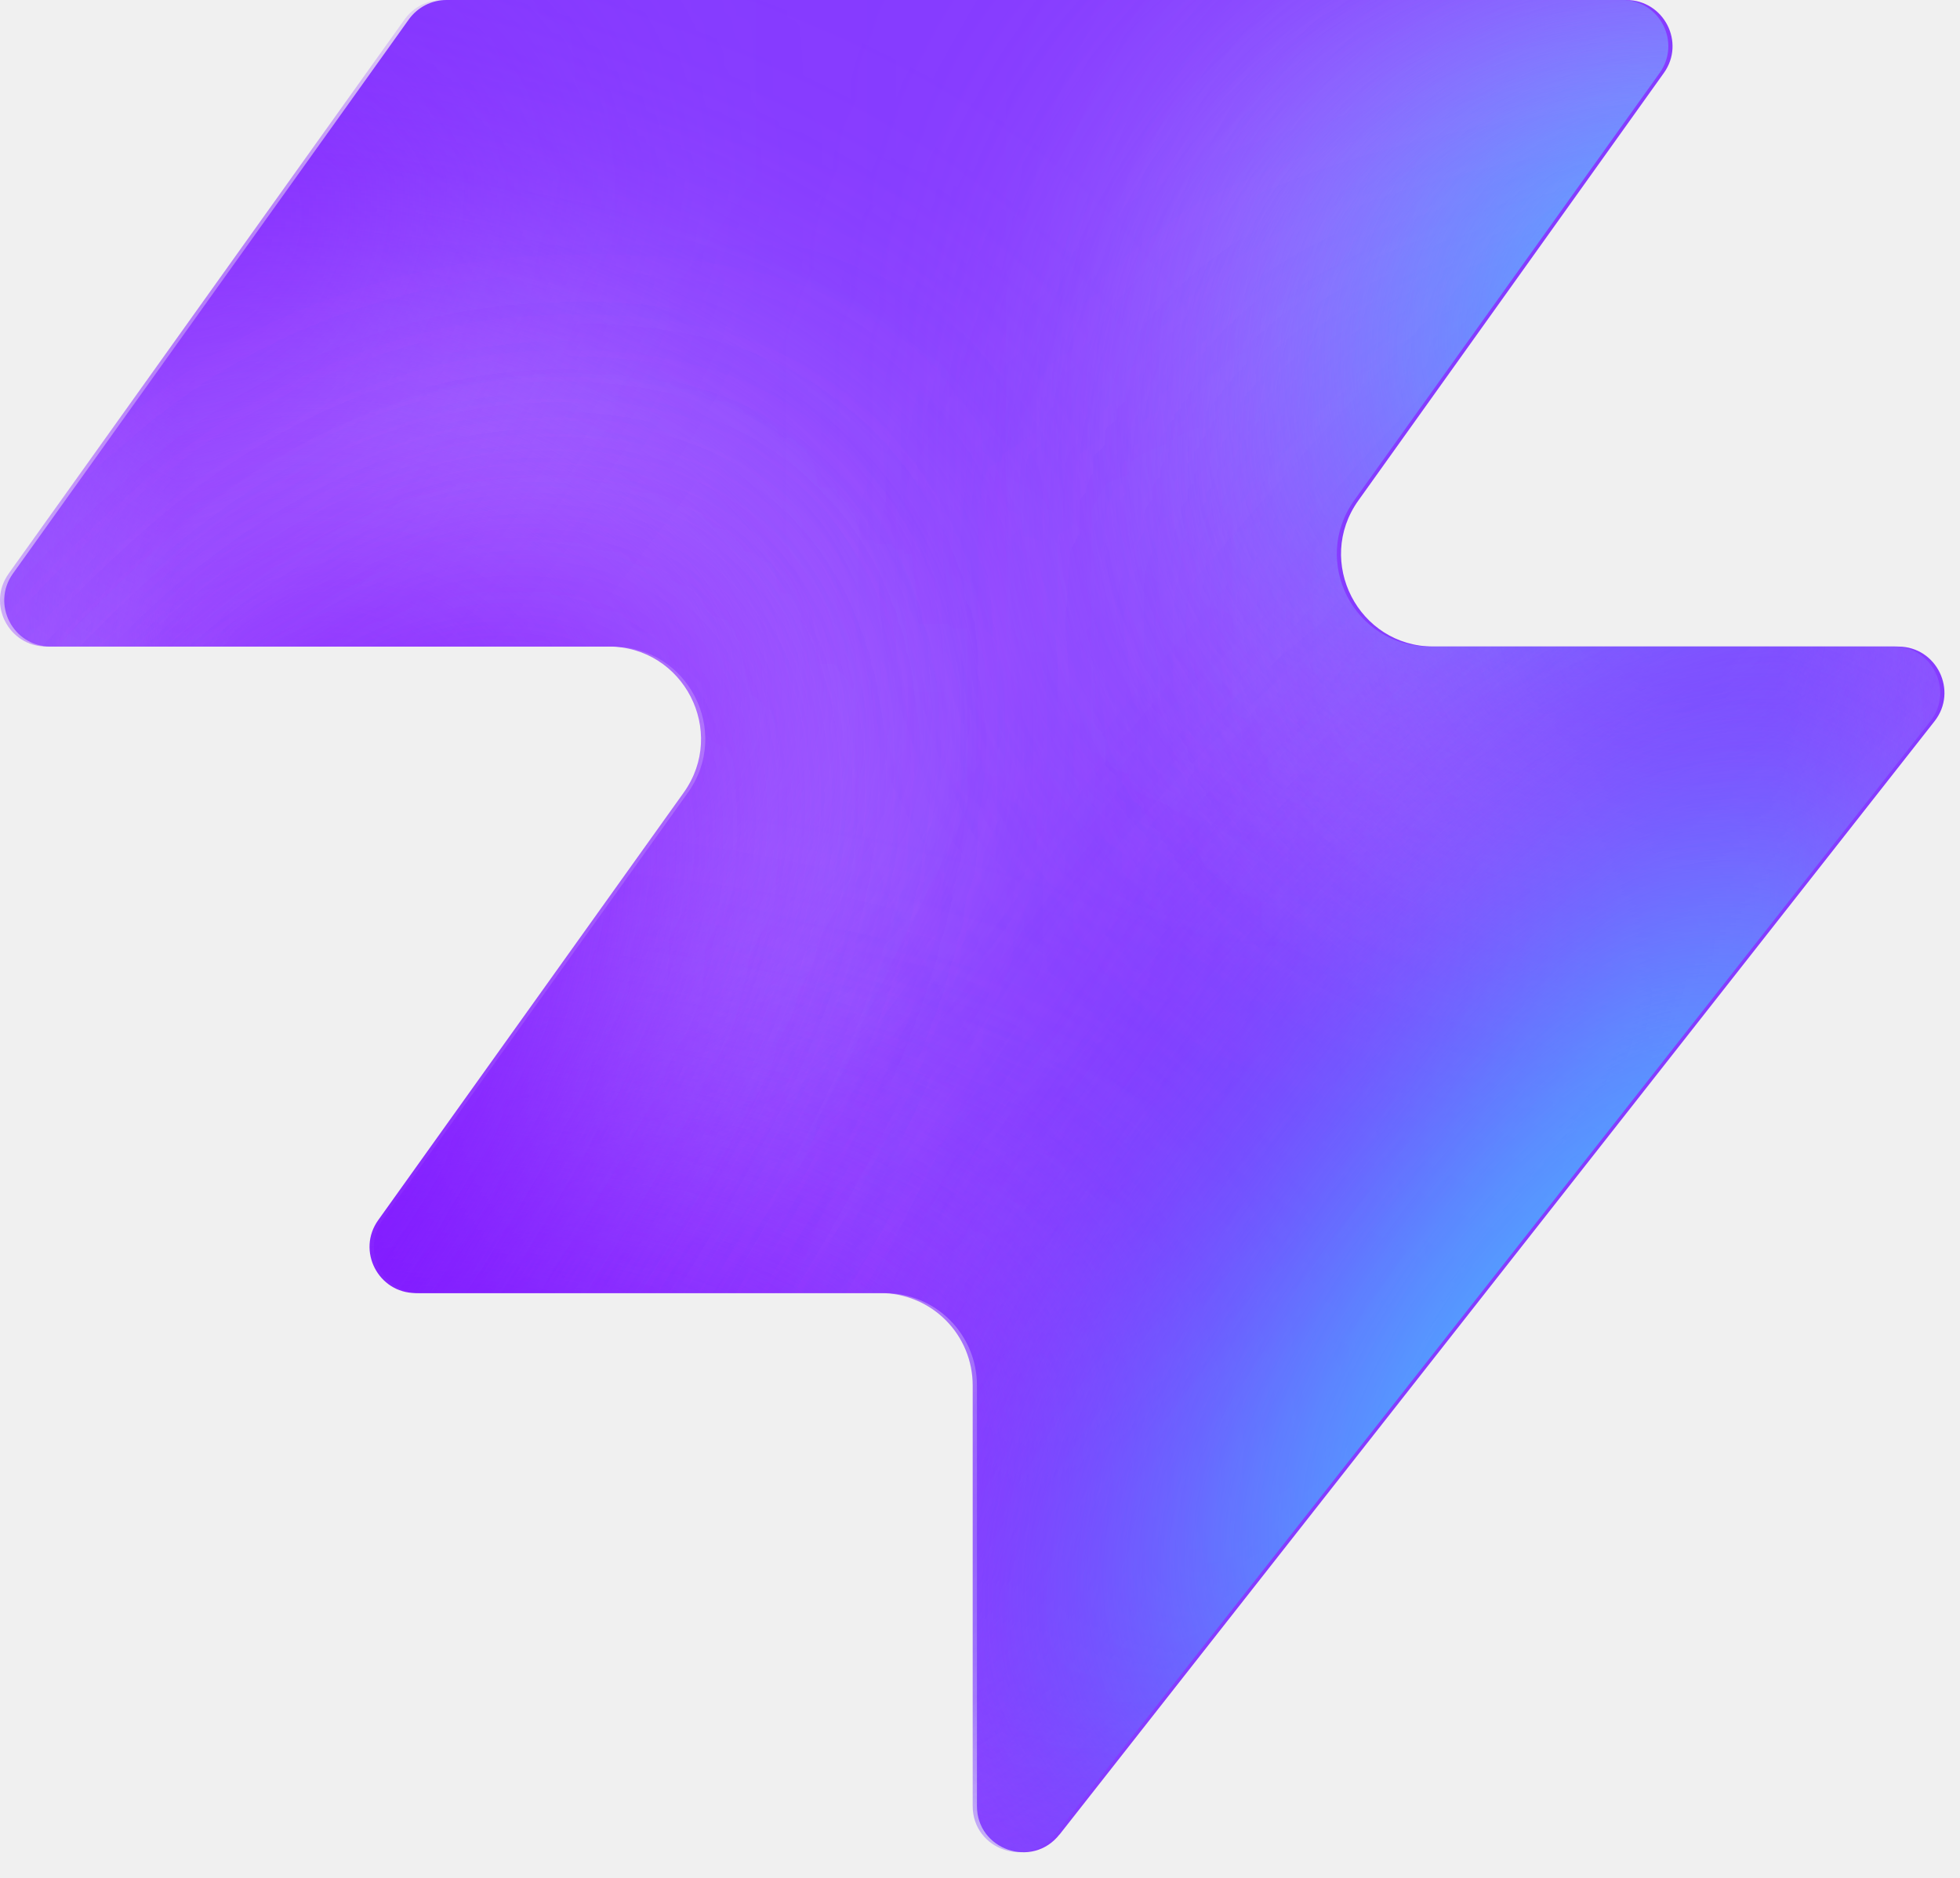
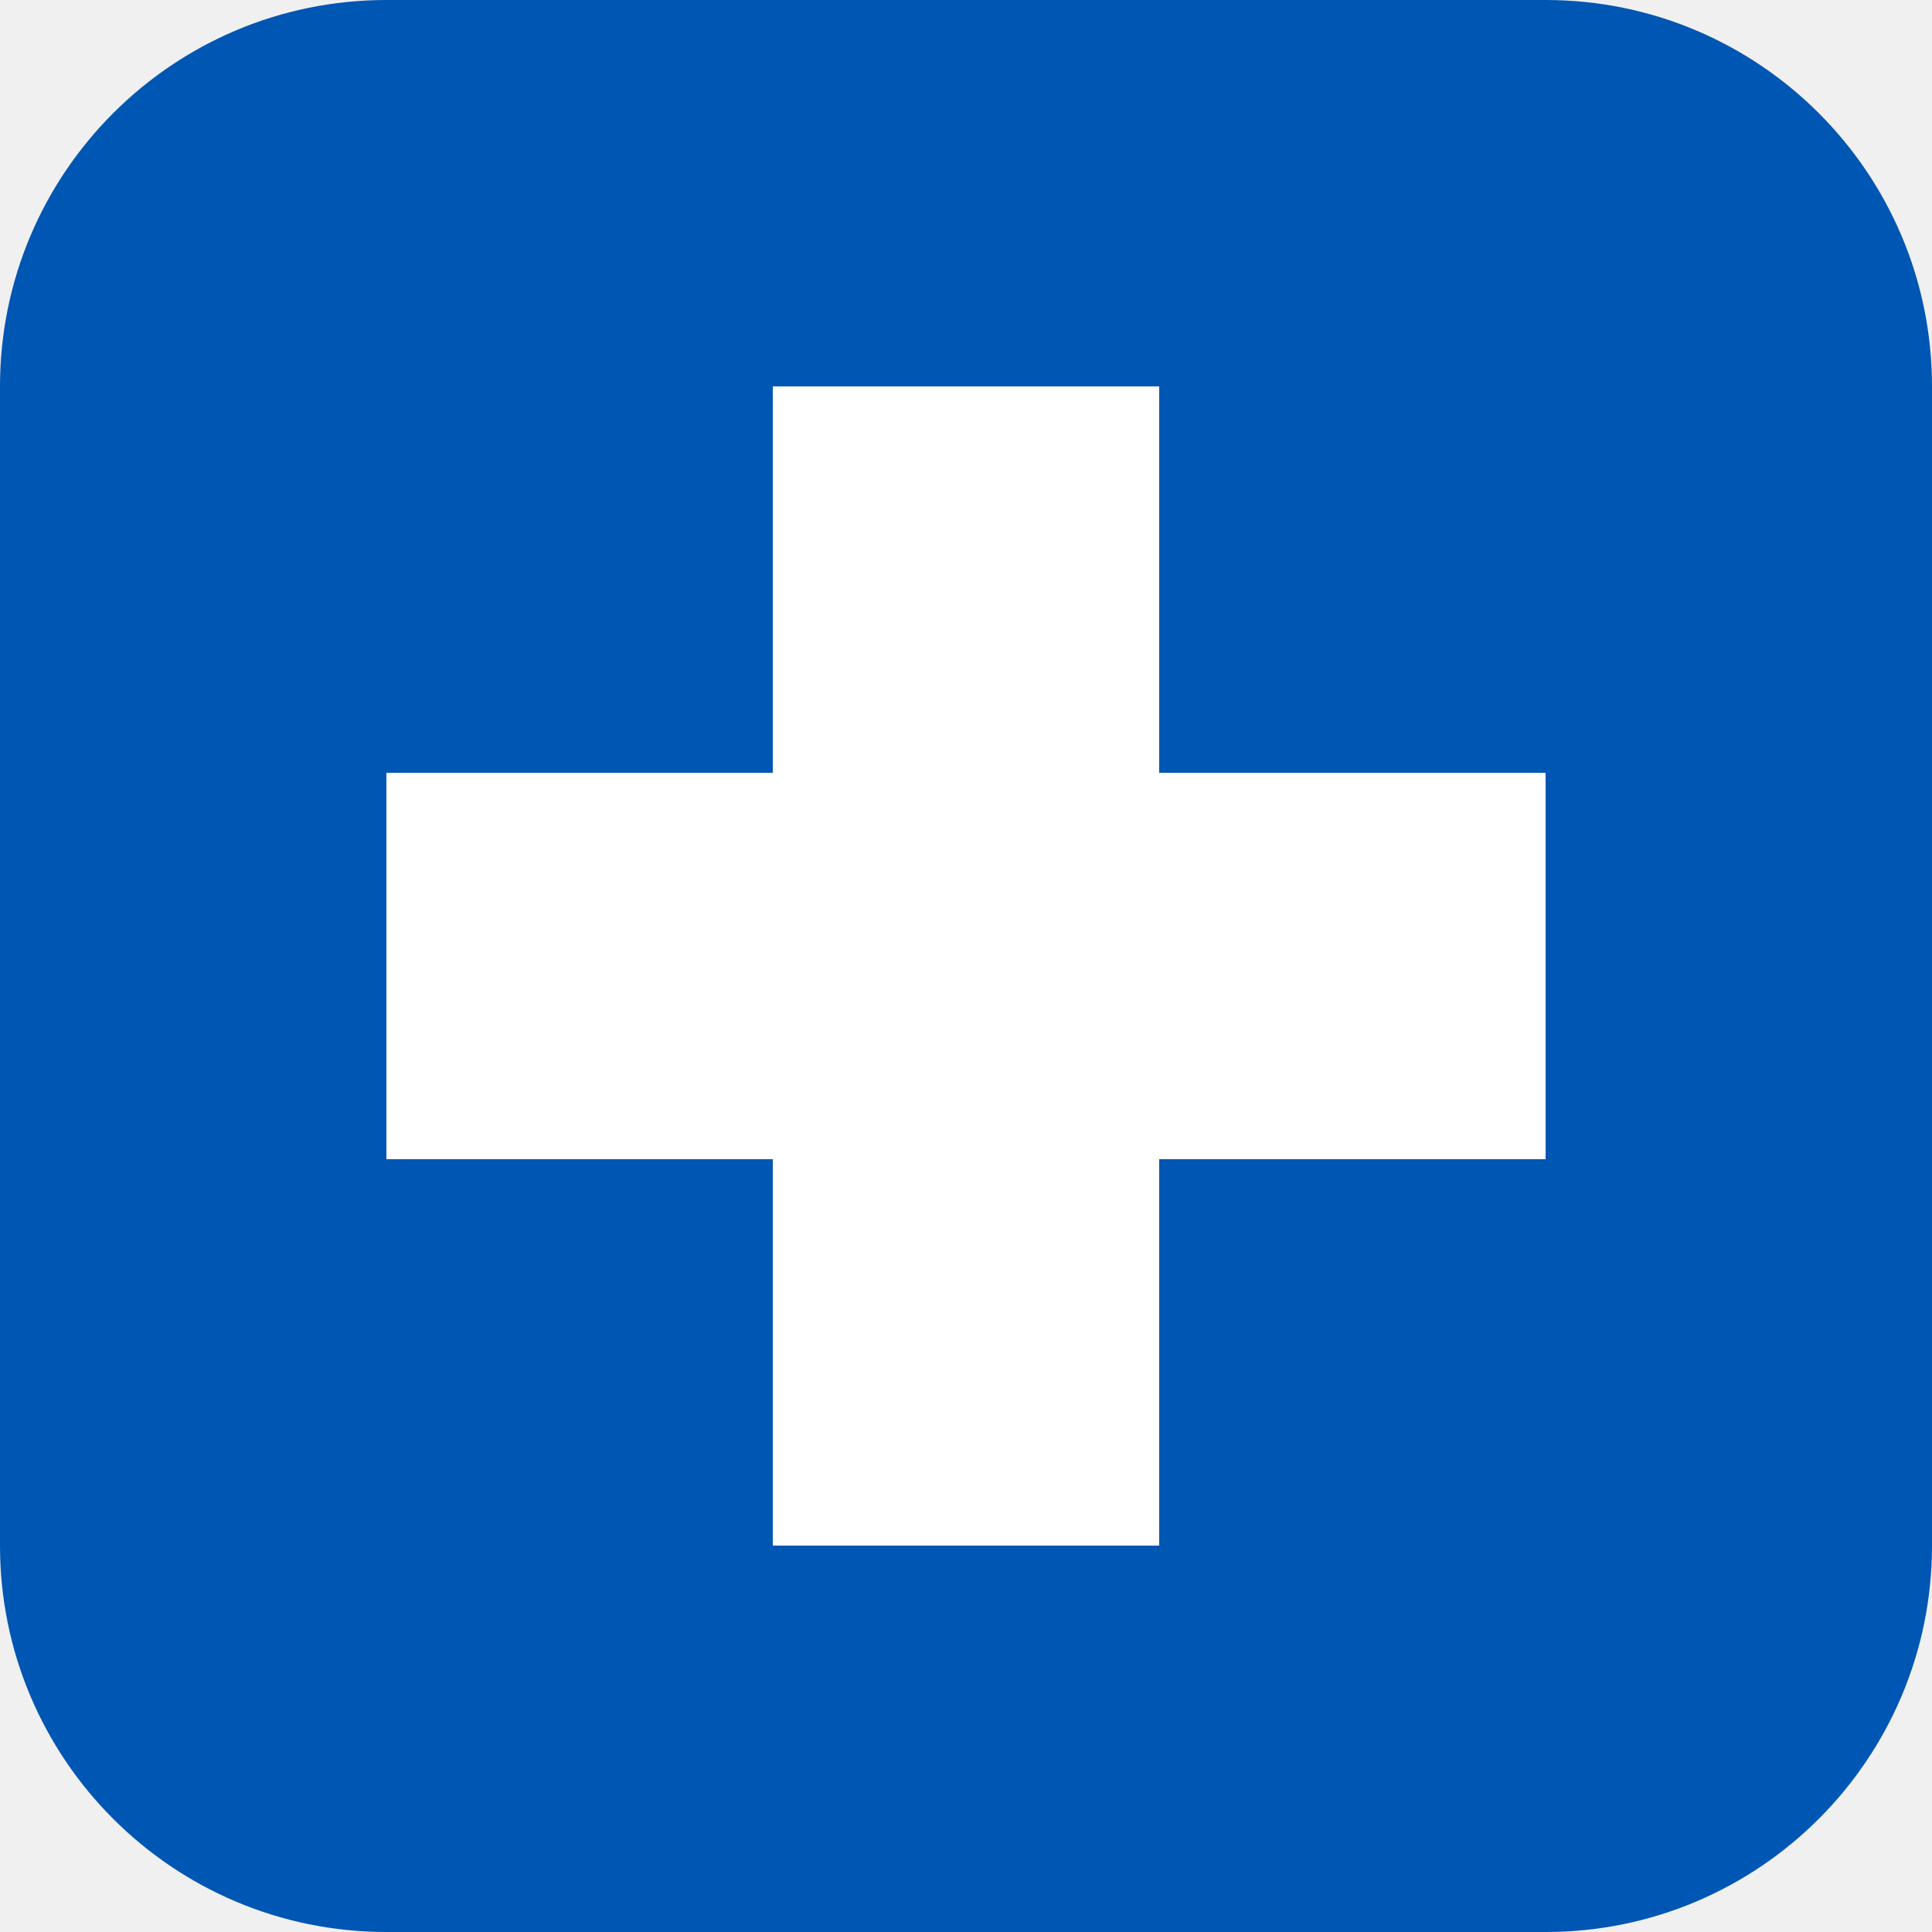
- <svg xmlns="http://www.w3.org/2000/svg" width="48" height="46" fill="none" viewBox="0 0 48 46">
-   <path fill="#863bff" d="M25.946 44.938c-.664.845-2.021.375-2.021-.698V33.937a2.26 2.26 0 0 0-2.262-2.262H10.287c-.92 0-1.456-1.04-.92-1.788l7.48-10.471c1.07-1.497 0-3.578-1.842-3.578H1.237c-.92 0-1.456-1.04-.92-1.788L10.013.474c.214-.297.556-.474.92-.474h28.894c.92 0 1.456 1.04.92 1.788l-7.48 10.471c-1.07 1.498 0 3.579 1.842 3.579h11.377c.943 0 1.473 1.088.89 1.83L25.947 44.94z" style="fill:#863bff;fill:color(display-p3 .525 .23 1);fill-opacity:1" />
-   <mask id="a" width="48" height="46" x="0" y="0" maskUnits="userSpaceOnUse" style="mask-type:alpha">
-     <path fill="#000" d="M25.842 44.938c-.664.844-2.021.375-2.021-.698V33.937a2.26 2.26 0 0 0-2.262-2.262H10.183c-.92 0-1.456-1.04-.92-1.788l7.48-10.471c1.07-1.498 0-3.579-1.842-3.579H1.133c-.92 0-1.456-1.04-.92-1.787L9.91.473c.214-.297.556-.474.92-.474h28.894c.92 0 1.456 1.04.92 1.788l-7.48 10.471c-1.07 1.498 0 3.578 1.842 3.578h11.377c.943 0 1.473 1.088.89 1.832L25.843 44.94z" style="fill:#000;fill-opacity:1" />
-   </mask>
-   <g mask="url(#a)">
-     <g filter="url(#b)">
-       <ellipse cx="5.508" cy="14.704" fill="#ede6ff" rx="5.508" ry="14.704" style="fill:#ede6ff;fill:color(display-p3 .927 .903 1);fill-opacity:1" transform="matrix(.00324 1 1 -.00324 -4.47 31.516)" />
-     </g>
-     <g filter="url(#c)">
-       <ellipse cx="10.399" cy="29.851" fill="#ede6ff" rx="10.399" ry="29.851" style="fill:#ede6ff;fill:color(display-p3 .927 .903 1);fill-opacity:1" transform="matrix(.00324 1 1 -.00324 -39.328 7.883)" />
-     </g>
-     <g filter="url(#d)">
-       <ellipse cx="5.508" cy="30.487" fill="#7e14ff" rx="5.508" ry="30.487" style="fill:#7e14ff;fill:color(display-p3 .492 .077 1);fill-opacity:1" transform="rotate(89.814 -25.913 -14.639)scale(1 -1)" />
-     </g>
-     <g filter="url(#e)">
-       <ellipse cx="5.508" cy="30.599" fill="#7e14ff" rx="5.508" ry="30.599" style="fill:#7e14ff;fill:color(display-p3 .492 .077 1);fill-opacity:1" transform="rotate(89.814 -32.644 -3.334)scale(1 -1)" />
-     </g>
-     <g filter="url(#f)">
-       <ellipse cx="5.508" cy="30.599" fill="#7e14ff" rx="5.508" ry="30.599" style="fill:#7e14ff;fill:color(display-p3 .492 .077 1);fill-opacity:1" transform="matrix(.00324 1 1 -.00324 -34.34 30.47)" />
-     </g>
-     <g filter="url(#g)">
-       <ellipse cx="14.072" cy="22.078" fill="#ede6ff" rx="14.072" ry="22.078" style="fill:#ede6ff;fill:color(display-p3 .927 .903 1);fill-opacity:1" transform="rotate(93.35 24.506 48.493)scale(-1 1)" />
-     </g>
-     <g filter="url(#h)">
-       <ellipse cx="3.47" cy="21.501" fill="#7e14ff" rx="3.47" ry="21.501" style="fill:#7e14ff;fill:color(display-p3 .492 .077 1);fill-opacity:1" transform="rotate(89.009 28.708 47.59)scale(-1 1)" />
-     </g>
-     <g filter="url(#i)">
-       <ellipse cx="3.47" cy="21.501" fill="#7e14ff" rx="3.47" ry="21.501" style="fill:#7e14ff;fill:color(display-p3 .492 .077 1);fill-opacity:1" transform="rotate(89.009 28.708 47.59)scale(-1 1)" />
-     </g>
-     <g filter="url(#j)">
-       <ellipse cx=".387" cy="8.972" fill="#7e14ff" rx="4.407" ry="29.108" style="fill:#7e14ff;fill:color(display-p3 .492 .077 1);fill-opacity:1" transform="rotate(39.51 .387 8.972)" />
-     </g>
-     <g filter="url(#k)">
-       <ellipse cx="47.523" cy="-6.092" fill="#7e14ff" rx="4.407" ry="29.108" style="fill:#7e14ff;fill:color(display-p3 .492 .077 1);fill-opacity:1" transform="rotate(37.892 47.523 -6.092)" />
-     </g>
-     <g filter="url(#l)">
-       <ellipse cx="41.412" cy="6.333" fill="#47bfff" rx="5.971" ry="9.665" style="fill:#47bfff;fill:color(display-p3 .28 .748 1);fill-opacity:1" transform="rotate(37.892 41.412 6.333)" />
-     </g>
-     <g filter="url(#m)">
-       <ellipse cx="-1.879" cy="38.332" fill="#7e14ff" rx="4.407" ry="29.108" style="fill:#7e14ff;fill:color(display-p3 .492 .077 1);fill-opacity:1" transform="rotate(37.892 -1.88 38.332)" />
-     </g>
-     <g filter="url(#n)">
-       <ellipse cx="-1.879" cy="38.332" fill="#7e14ff" rx="4.407" ry="29.108" style="fill:#7e14ff;fill:color(display-p3 .492 .077 1);fill-opacity:1" transform="rotate(37.892 -1.88 38.332)" />
-     </g>
-     <g filter="url(#o)">
-       <ellipse cx="35.651" cy="29.907" fill="#7e14ff" rx="4.407" ry="29.108" style="fill:#7e14ff;fill:color(display-p3 .492 .077 1);fill-opacity:1" transform="rotate(37.892 35.651 29.907)" />
-     </g>
-     <g filter="url(#p)">
-       <ellipse cx="38.418" cy="32.4" fill="#47bfff" rx="5.971" ry="15.297" style="fill:#47bfff;fill:color(display-p3 .28 .748 1);fill-opacity:1" transform="rotate(37.892 38.418 32.4)" />
-     </g>
-   </g>
-   <defs>
-     <filter id="b" width="60.045" height="41.654" x="-19.77" y="16.149" color-interpolation-filters="sRGB" filterUnits="userSpaceOnUse">
-       <feFlood flood-opacity="0" result="BackgroundImageFix" />
-       <feBlend in="SourceGraphic" in2="BackgroundImageFix" result="shape" />
-       <feGaussianBlur result="effect1_foregroundBlur_2002_17158" stdDeviation="7.659" />
-     </filter>
-     <filter id="c" width="90.34" height="51.437" x="-54.613" y="-7.533" color-interpolation-filters="sRGB" filterUnits="userSpaceOnUse">
-       <feFlood flood-opacity="0" result="BackgroundImageFix" />
-       <feBlend in="SourceGraphic" in2="BackgroundImageFix" result="shape" />
-       <feGaussianBlur result="effect1_foregroundBlur_2002_17158" stdDeviation="7.659" />
-     </filter>
-     <filter id="d" width="79.355" height="29.4" x="-49.64" y="2.03" color-interpolation-filters="sRGB" filterUnits="userSpaceOnUse">
-       <feFlood flood-opacity="0" result="BackgroundImageFix" />
-       <feBlend in="SourceGraphic" in2="BackgroundImageFix" result="shape" />
-       <feGaussianBlur result="effect1_foregroundBlur_2002_17158" stdDeviation="4.596" />
-     </filter>
-     <filter id="e" width="79.579" height="29.4" x="-45.045" y="20.029" color-interpolation-filters="sRGB" filterUnits="userSpaceOnUse">
-       <feFlood flood-opacity="0" result="BackgroundImageFix" />
-       <feBlend in="SourceGraphic" in2="BackgroundImageFix" result="shape" />
-       <feGaussianBlur result="effect1_foregroundBlur_2002_17158" stdDeviation="4.596" />
-     </filter>
-     <filter id="f" width="79.579" height="29.4" x="-43.513" y="21.178" color-interpolation-filters="sRGB" filterUnits="userSpaceOnUse">
-       <feFlood flood-opacity="0" result="BackgroundImageFix" />
-       <feBlend in="SourceGraphic" in2="BackgroundImageFix" result="shape" />
-       <feGaussianBlur result="effect1_foregroundBlur_2002_17158" stdDeviation="4.596" />
-     </filter>
-     <filter id="g" width="74.749" height="58.852" x="15.756" y="-17.901" color-interpolation-filters="sRGB" filterUnits="userSpaceOnUse">
-       <feFlood flood-opacity="0" result="BackgroundImageFix" />
-       <feBlend in="SourceGraphic" in2="BackgroundImageFix" result="shape" />
-       <feGaussianBlur result="effect1_foregroundBlur_2002_17158" stdDeviation="7.659" />
-     </filter>
-     <filter id="h" width="61.377" height="25.362" x="23.548" y="2.284" color-interpolation-filters="sRGB" filterUnits="userSpaceOnUse">
-       <feFlood flood-opacity="0" result="BackgroundImageFix" />
-       <feBlend in="SourceGraphic" in2="BackgroundImageFix" result="shape" />
-       <feGaussianBlur result="effect1_foregroundBlur_2002_17158" stdDeviation="4.596" />
-     </filter>
-     <filter id="i" width="61.377" height="25.362" x="23.548" y="2.284" color-interpolation-filters="sRGB" filterUnits="userSpaceOnUse">
-       <feFlood flood-opacity="0" result="BackgroundImageFix" />
-       <feBlend in="SourceGraphic" in2="BackgroundImageFix" result="shape" />
-       <feGaussianBlur result="effect1_foregroundBlur_2002_17158" stdDeviation="4.596" />
-     </filter>
-     <filter id="j" width="56.045" height="63.649" x="-27.636" y="-22.853" color-interpolation-filters="sRGB" filterUnits="userSpaceOnUse">
-       <feFlood flood-opacity="0" result="BackgroundImageFix" />
-       <feBlend in="SourceGraphic" in2="BackgroundImageFix" result="shape" />
-       <feGaussianBlur result="effect1_foregroundBlur_2002_17158" stdDeviation="4.596" />
-     </filter>
-     <filter id="k" width="54.814" height="64.646" x="20.116" y="-38.415" color-interpolation-filters="sRGB" filterUnits="userSpaceOnUse">
-       <feFlood flood-opacity="0" result="BackgroundImageFix" />
-       <feBlend in="SourceGraphic" in2="BackgroundImageFix" result="shape" />
-       <feGaussianBlur result="effect1_foregroundBlur_2002_17158" stdDeviation="4.596" />
-     </filter>
-     <filter id="l" width="33.541" height="35.313" x="24.641" y="-11.323" color-interpolation-filters="sRGB" filterUnits="userSpaceOnUse">
-       <feFlood flood-opacity="0" result="BackgroundImageFix" />
-       <feBlend in="SourceGraphic" in2="BackgroundImageFix" result="shape" />
-       <feGaussianBlur result="effect1_foregroundBlur_2002_17158" stdDeviation="4.596" />
-     </filter>
-     <filter id="m" width="54.814" height="64.646" x="-29.286" y="6.009" color-interpolation-filters="sRGB" filterUnits="userSpaceOnUse">
-       <feFlood flood-opacity="0" result="BackgroundImageFix" />
-       <feBlend in="SourceGraphic" in2="BackgroundImageFix" result="shape" />
-       <feGaussianBlur result="effect1_foregroundBlur_2002_17158" stdDeviation="4.596" />
-     </filter>
-     <filter id="n" width="54.814" height="64.646" x="-29.286" y="6.009" color-interpolation-filters="sRGB" filterUnits="userSpaceOnUse">
-       <feFlood flood-opacity="0" result="BackgroundImageFix" />
-       <feBlend in="SourceGraphic" in2="BackgroundImageFix" result="shape" />
-       <feGaussianBlur result="effect1_foregroundBlur_2002_17158" stdDeviation="4.596" />
-     </filter>
-     <filter id="o" width="54.814" height="64.646" x="8.244" y="-2.416" color-interpolation-filters="sRGB" filterUnits="userSpaceOnUse">
-       <feFlood flood-opacity="0" result="BackgroundImageFix" />
-       <feBlend in="SourceGraphic" in2="BackgroundImageFix" result="shape" />
-       <feGaussianBlur result="effect1_foregroundBlur_2002_17158" stdDeviation="4.596" />
-     </filter>
-     <filter id="p" width="39.409" height="43.623" x="18.713" y="10.588" color-interpolation-filters="sRGB" filterUnits="userSpaceOnUse">
-       <feFlood flood-opacity="0" result="BackgroundImageFix" />
-       <feBlend in="SourceGraphic" in2="BackgroundImageFix" result="shape" />
-       <feGaussianBlur result="effect1_foregroundBlur_2002_17158" stdDeviation="4.596" />
-     </filter>
-   </defs>
+ <svg xmlns="http://www.w3.org/2000/svg" viewBox="0 0 100 100">
+   <rect width="100" height="100" rx="20" fill="#0056b3" />
+   <path d="M 40 20 L 60 20 L 60 40 L 80 40 L 80 60 L 60 60 L 60 80 L 40 80 L 40 60 L 20 60 L 20 40 L 40 40 Z" fill="white" />
</svg>
